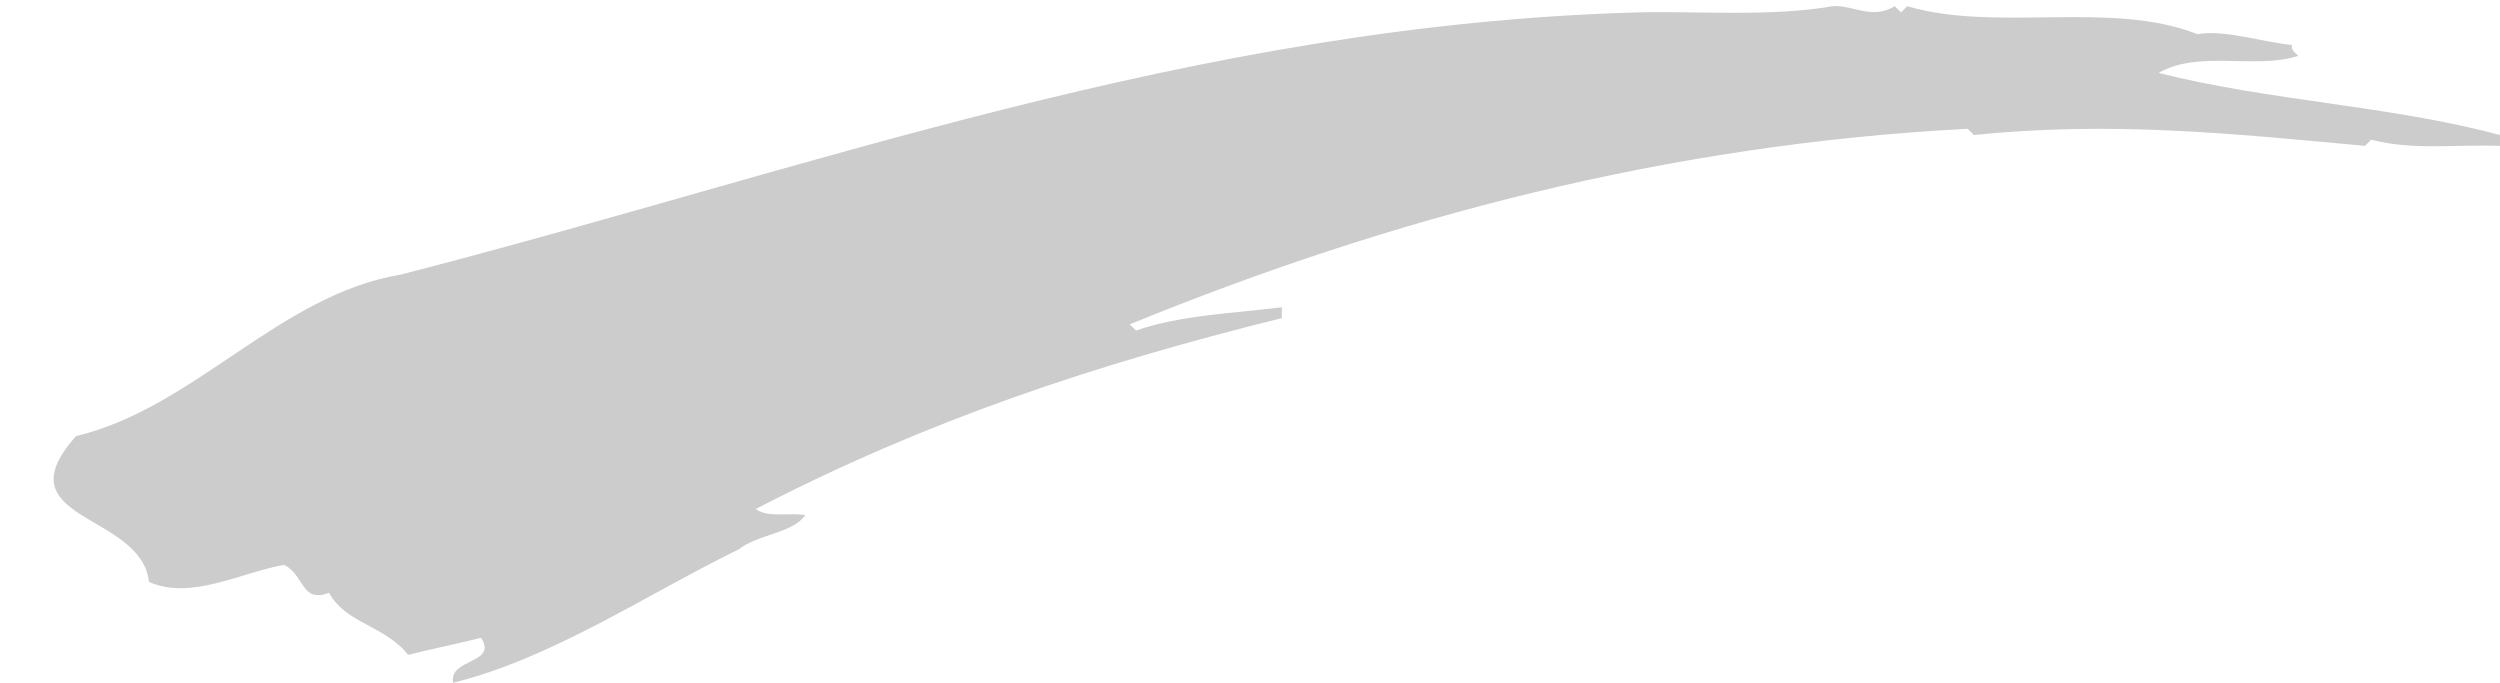
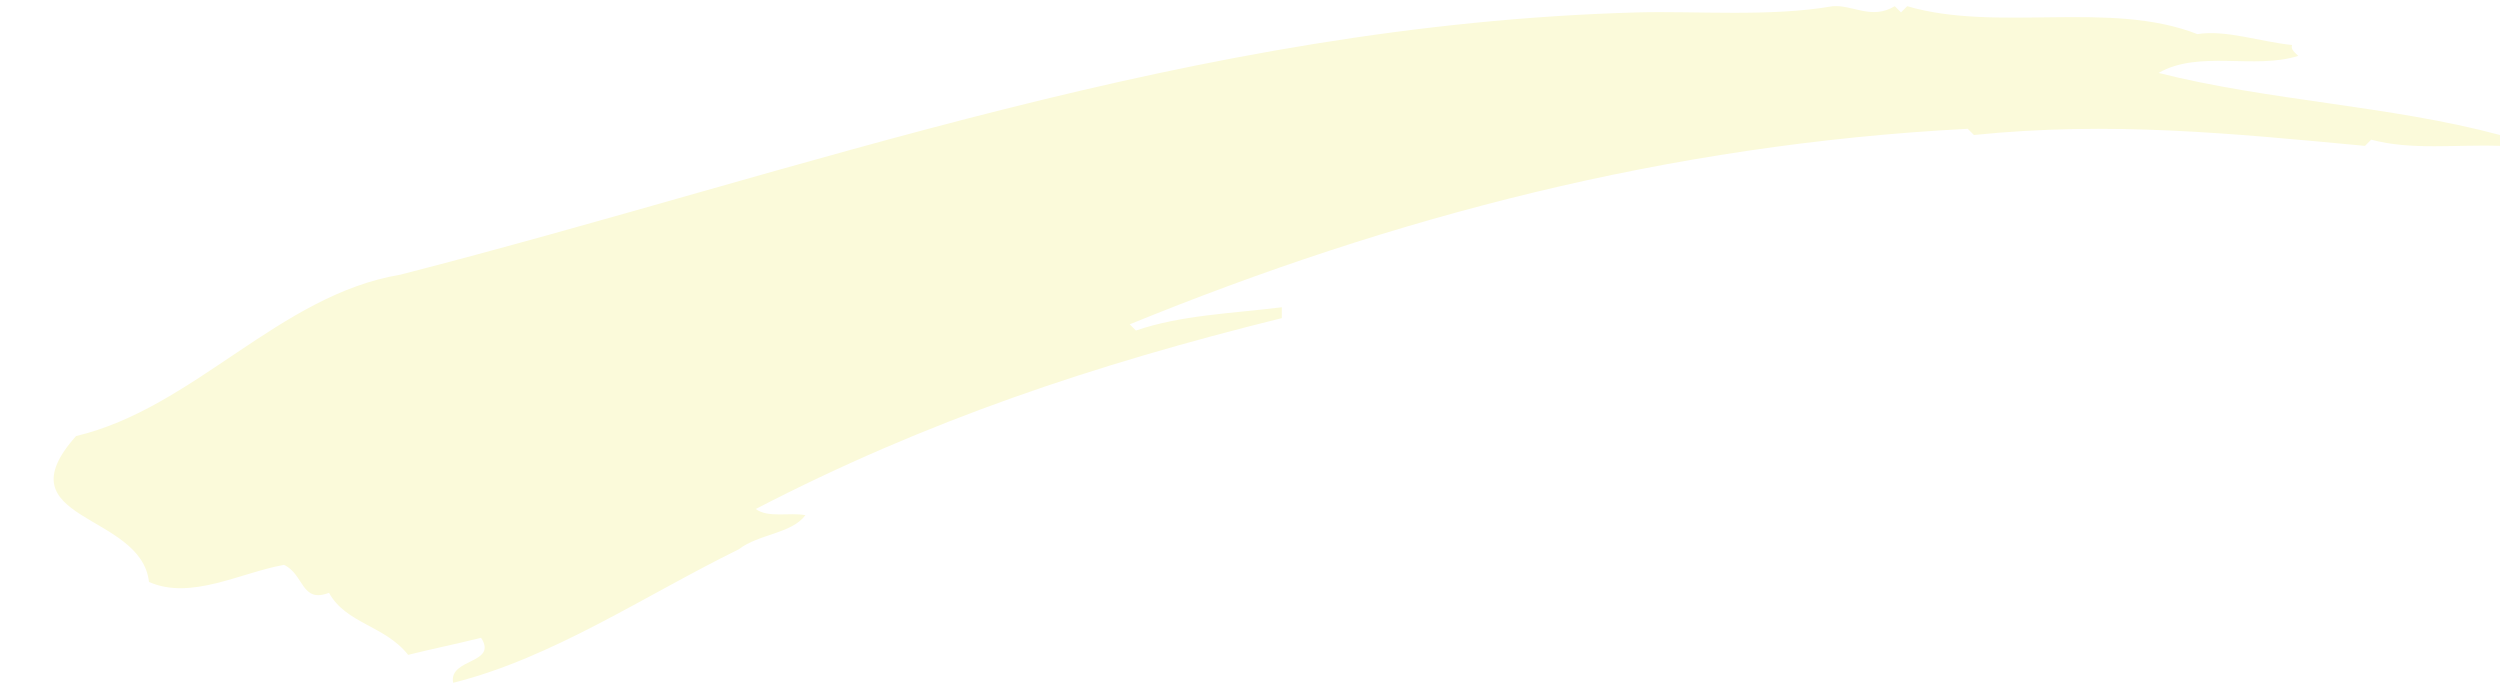
<svg xmlns="http://www.w3.org/2000/svg" viewBox="1142.256 705.527 84.337 23.034" width="84.337" height="23.034">
-   <path fill="#CCCCCC" d="M1985.7,1375.8c7.6-1.8,13.1-9.1,20.9-10.4c26.1-6.7,51.1-16.1,79.7-16.9c3.8-0.1,8.6,0.3,12.6-0.4    c1.3-0.1,2.5,0.9,4,0l0.4,0.4l0.4-0.4c5.8,1.7,13.1-0.4,18.7,1.8c1.8-0.3,4.1,0.5,6.1,0.7c-0.1,0.3,0.2,0.5,0.4,0.7    c-2.8,0.9-6.4-0.4-9,1.1c7.1,1.8,14.9,2.1,22,4v0.7c-2.8-0.1-5.7,0.3-8.3-0.4l-0.4,0.4c-8.6-0.8-16.4-1.6-25.2-0.7l-0.4-0.4    c-19.3,1-37.1,5.7-54,12.6l0.4,0.4c2.9-1,6.2-1.1,9.4-1.5v0.7c-12.1,3-22.9,6.6-33.9,12.3c0.8,0.6,2.2,0.2,3.2,0.4    c-0.9,1.2-3,1.2-4.3,2.2c-6.1,3-12,7-18.4,8.6c-0.3-1.6,2.9-1.2,1.8-2.9c-1.6,0.4-3.1,0.7-4.7,1.1c-1.5-1.9-4-2-5.1-4    c-1.8,0.7-1.6-1.2-2.9-1.8c-2.8,0.5-6,2.3-8.7,1.1C1989.9,1380.7,1980.8,1381.3,1985.7,1375.8z" transform="matrix(0.5235043, 0, 0, 0.5235043, 105.2992, 0.00000456154)" />
+   <path fill="#fbfada" d="M1985.7,1375.8c7.6-1.8,13.1-9.1,20.9-10.4c26.1-6.7,51.1-16.1,79.7-16.9c3.8-0.1,8.6,0.3,12.6-0.4     c1.3-0.1,2.5,0.9,4,0l0.4,0.4l0.4-0.4c5.8,1.7,13.1-0.4,18.7,1.8c1.8-0.3,4.1,0.5,6.1,0.7c-0.1,0.3,0.2,0.5,0.4,0.7     c-2.8,0.9-6.4-0.4-9,1.1c7.1,1.8,14.9,2.1,22,4v0.7c-2.8-0.1-5.7,0.3-8.3-0.4l-0.4,0.4c-8.6-0.8-16.4-1.6-25.2-0.7l-0.4-0.4     c-19.3,1-37.1,5.7-54,12.6l0.4,0.4c2.9-1,6.2-1.1,9.4-1.5v0.7c-12.1,3-22.9,6.6-33.9,12.3c0.8,0.6,2.2,0.2,3.2,0.4     c-0.9,1.2-3,1.2-4.3,2.2c-6.1,3-12,7-18.4,8.6c-0.3-1.6,2.9-1.2,1.8-2.9c-1.6,0.4-3.1,0.7-4.7,1.1c-1.5-1.9-4-2-5.1-4     c-1.8,0.7-1.6-1.2-2.9-1.8c-2.8,0.5-6,2.3-8.7,1.1C1989.9,1380.7,1980.8,1381.3,1985.7,1375.8z" transform="matrix(0.5235043, 0, 0, 0.5235043, 105.2992, 0.00000456154)" />
</svg>
